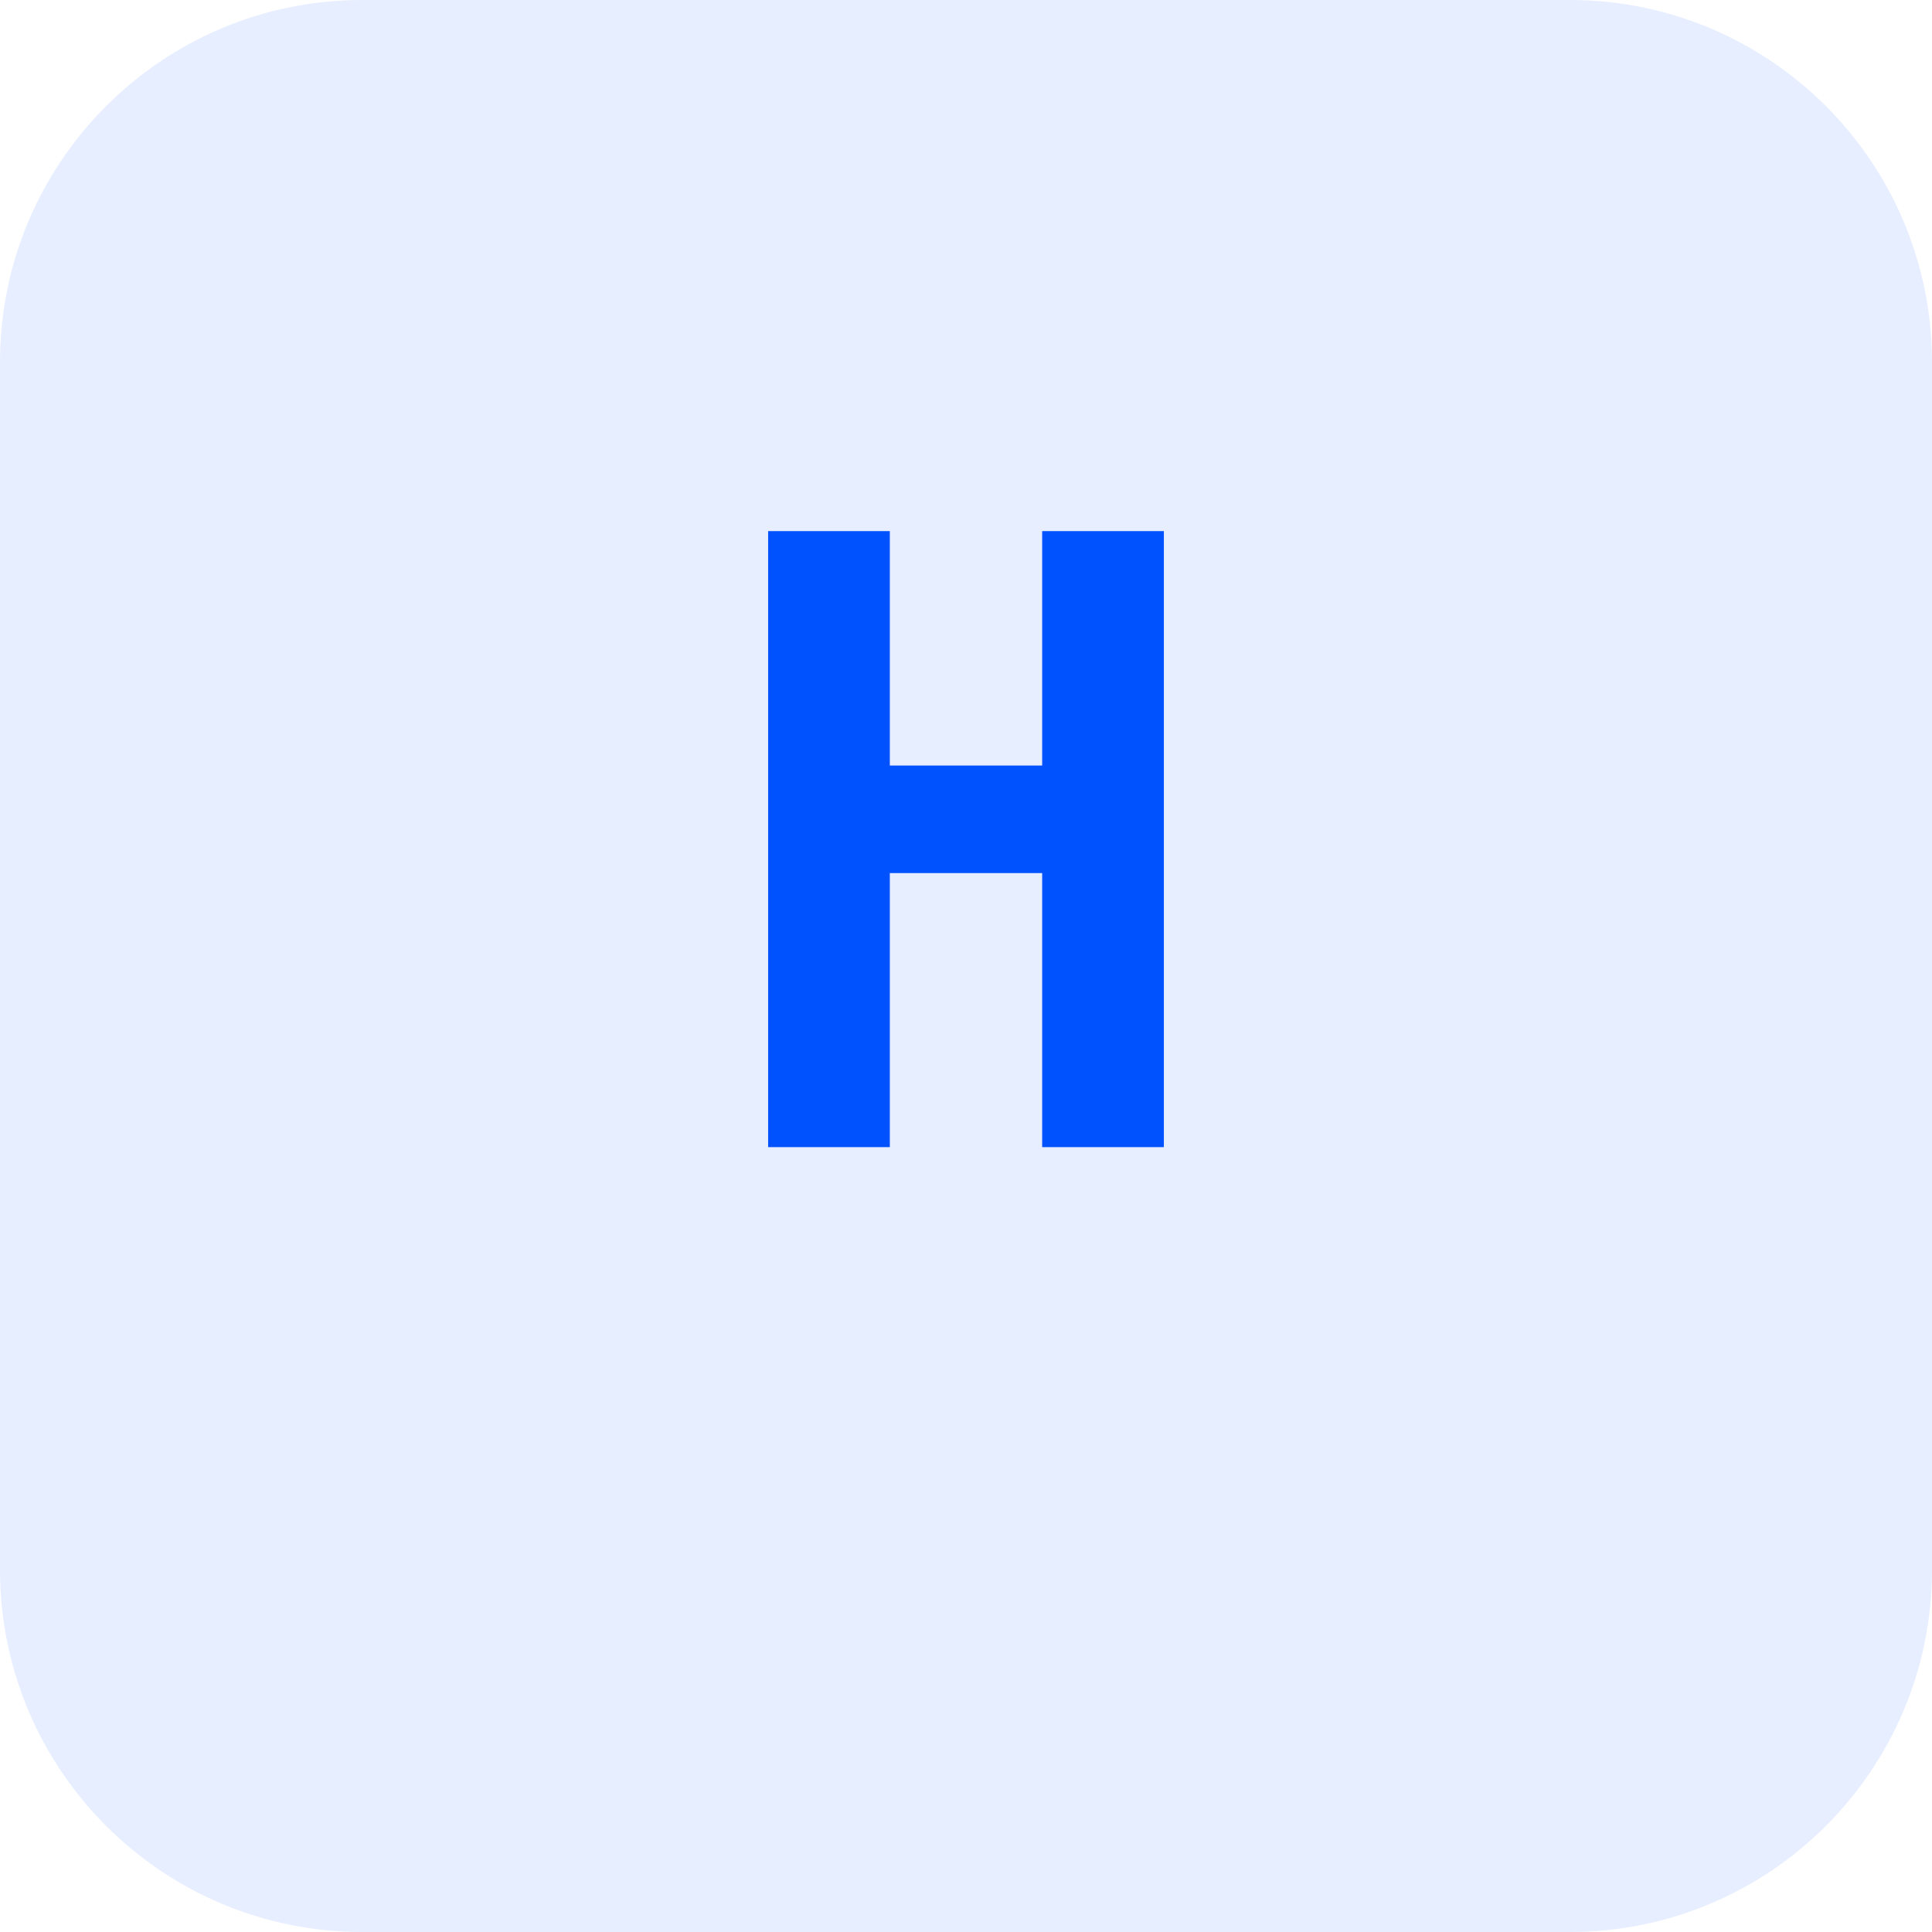
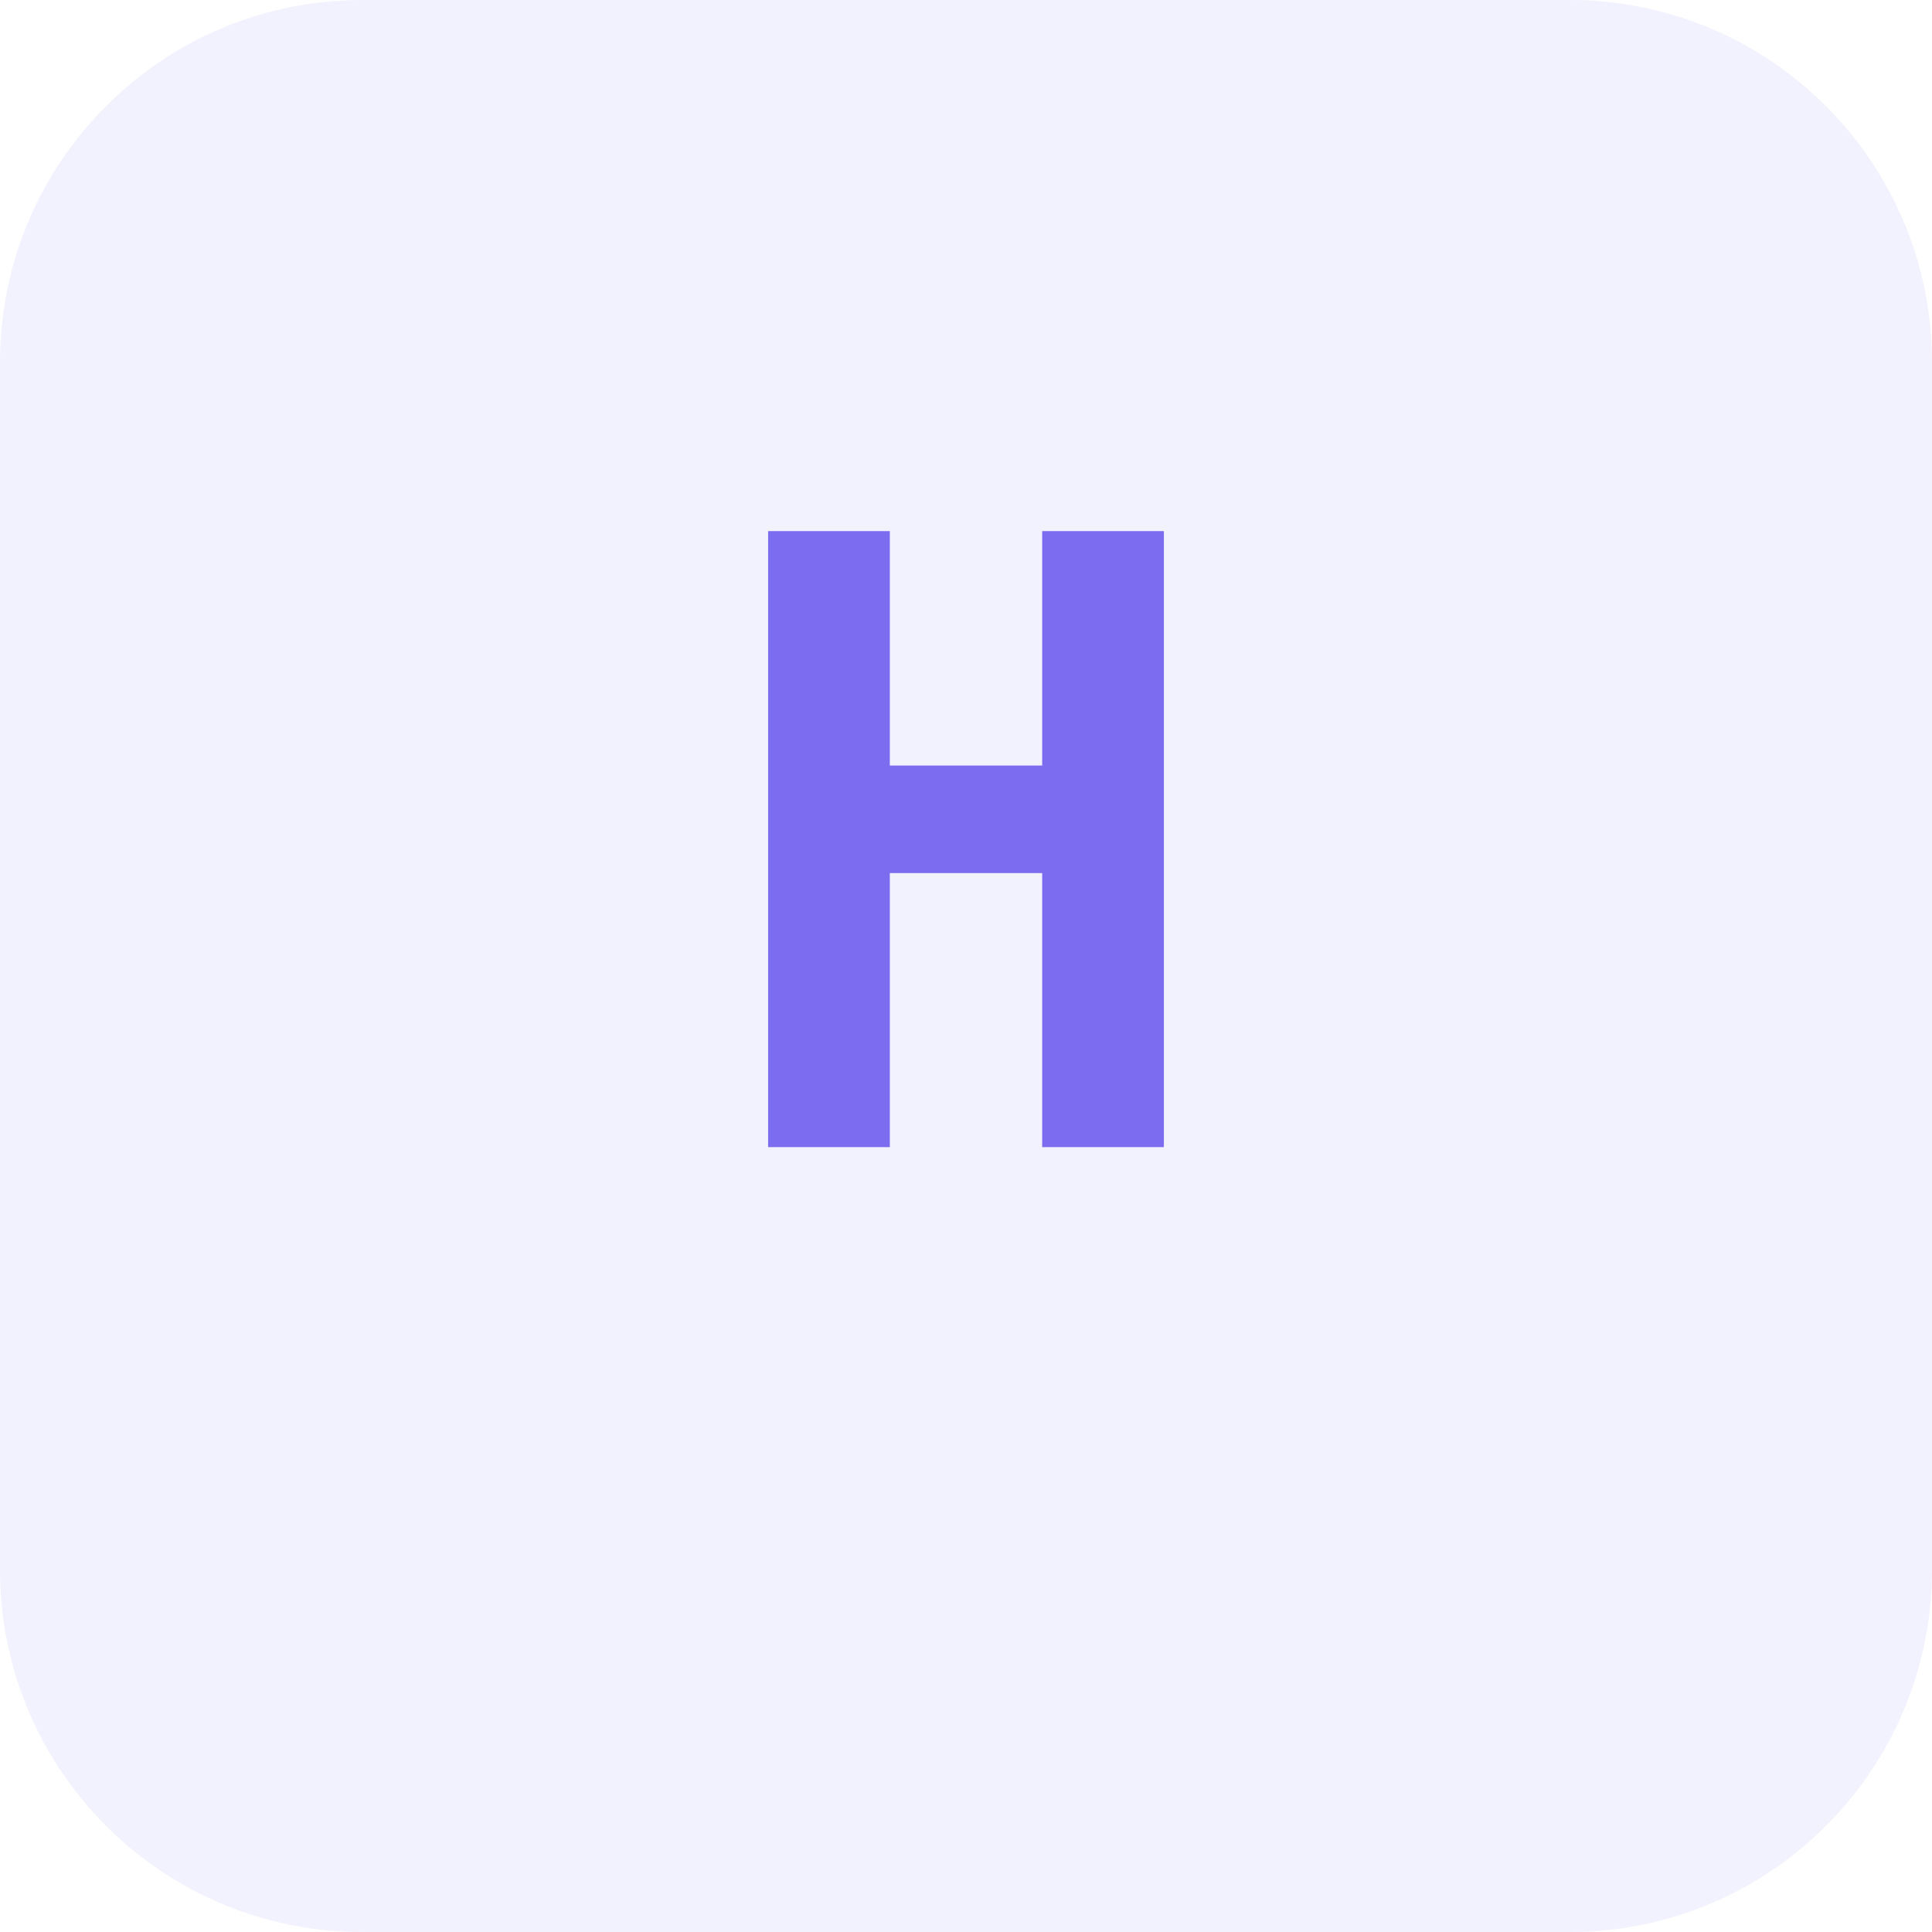
<svg xmlns="http://www.w3.org/2000/svg" width="64" height="64" viewBox="0 0 64 64">
-   <rect width="64" height="64" rx="12" fill="#0052ff" opacity="0.1" />
-   <text x="32" y="38" text-anchor="middle" font-family="monospace" font-size="28" font-weight="bold" fill="#0052ff">H</text>
+   <rect width="64" height="64" rx="12" fill="#7c6cf0" opacity="0.1" />
+   <text x="32" y="38" text-anchor="middle" font-family="monospace" font-size="28" font-weight="bold" fill="#7c6cf0">H</text>
</svg>
